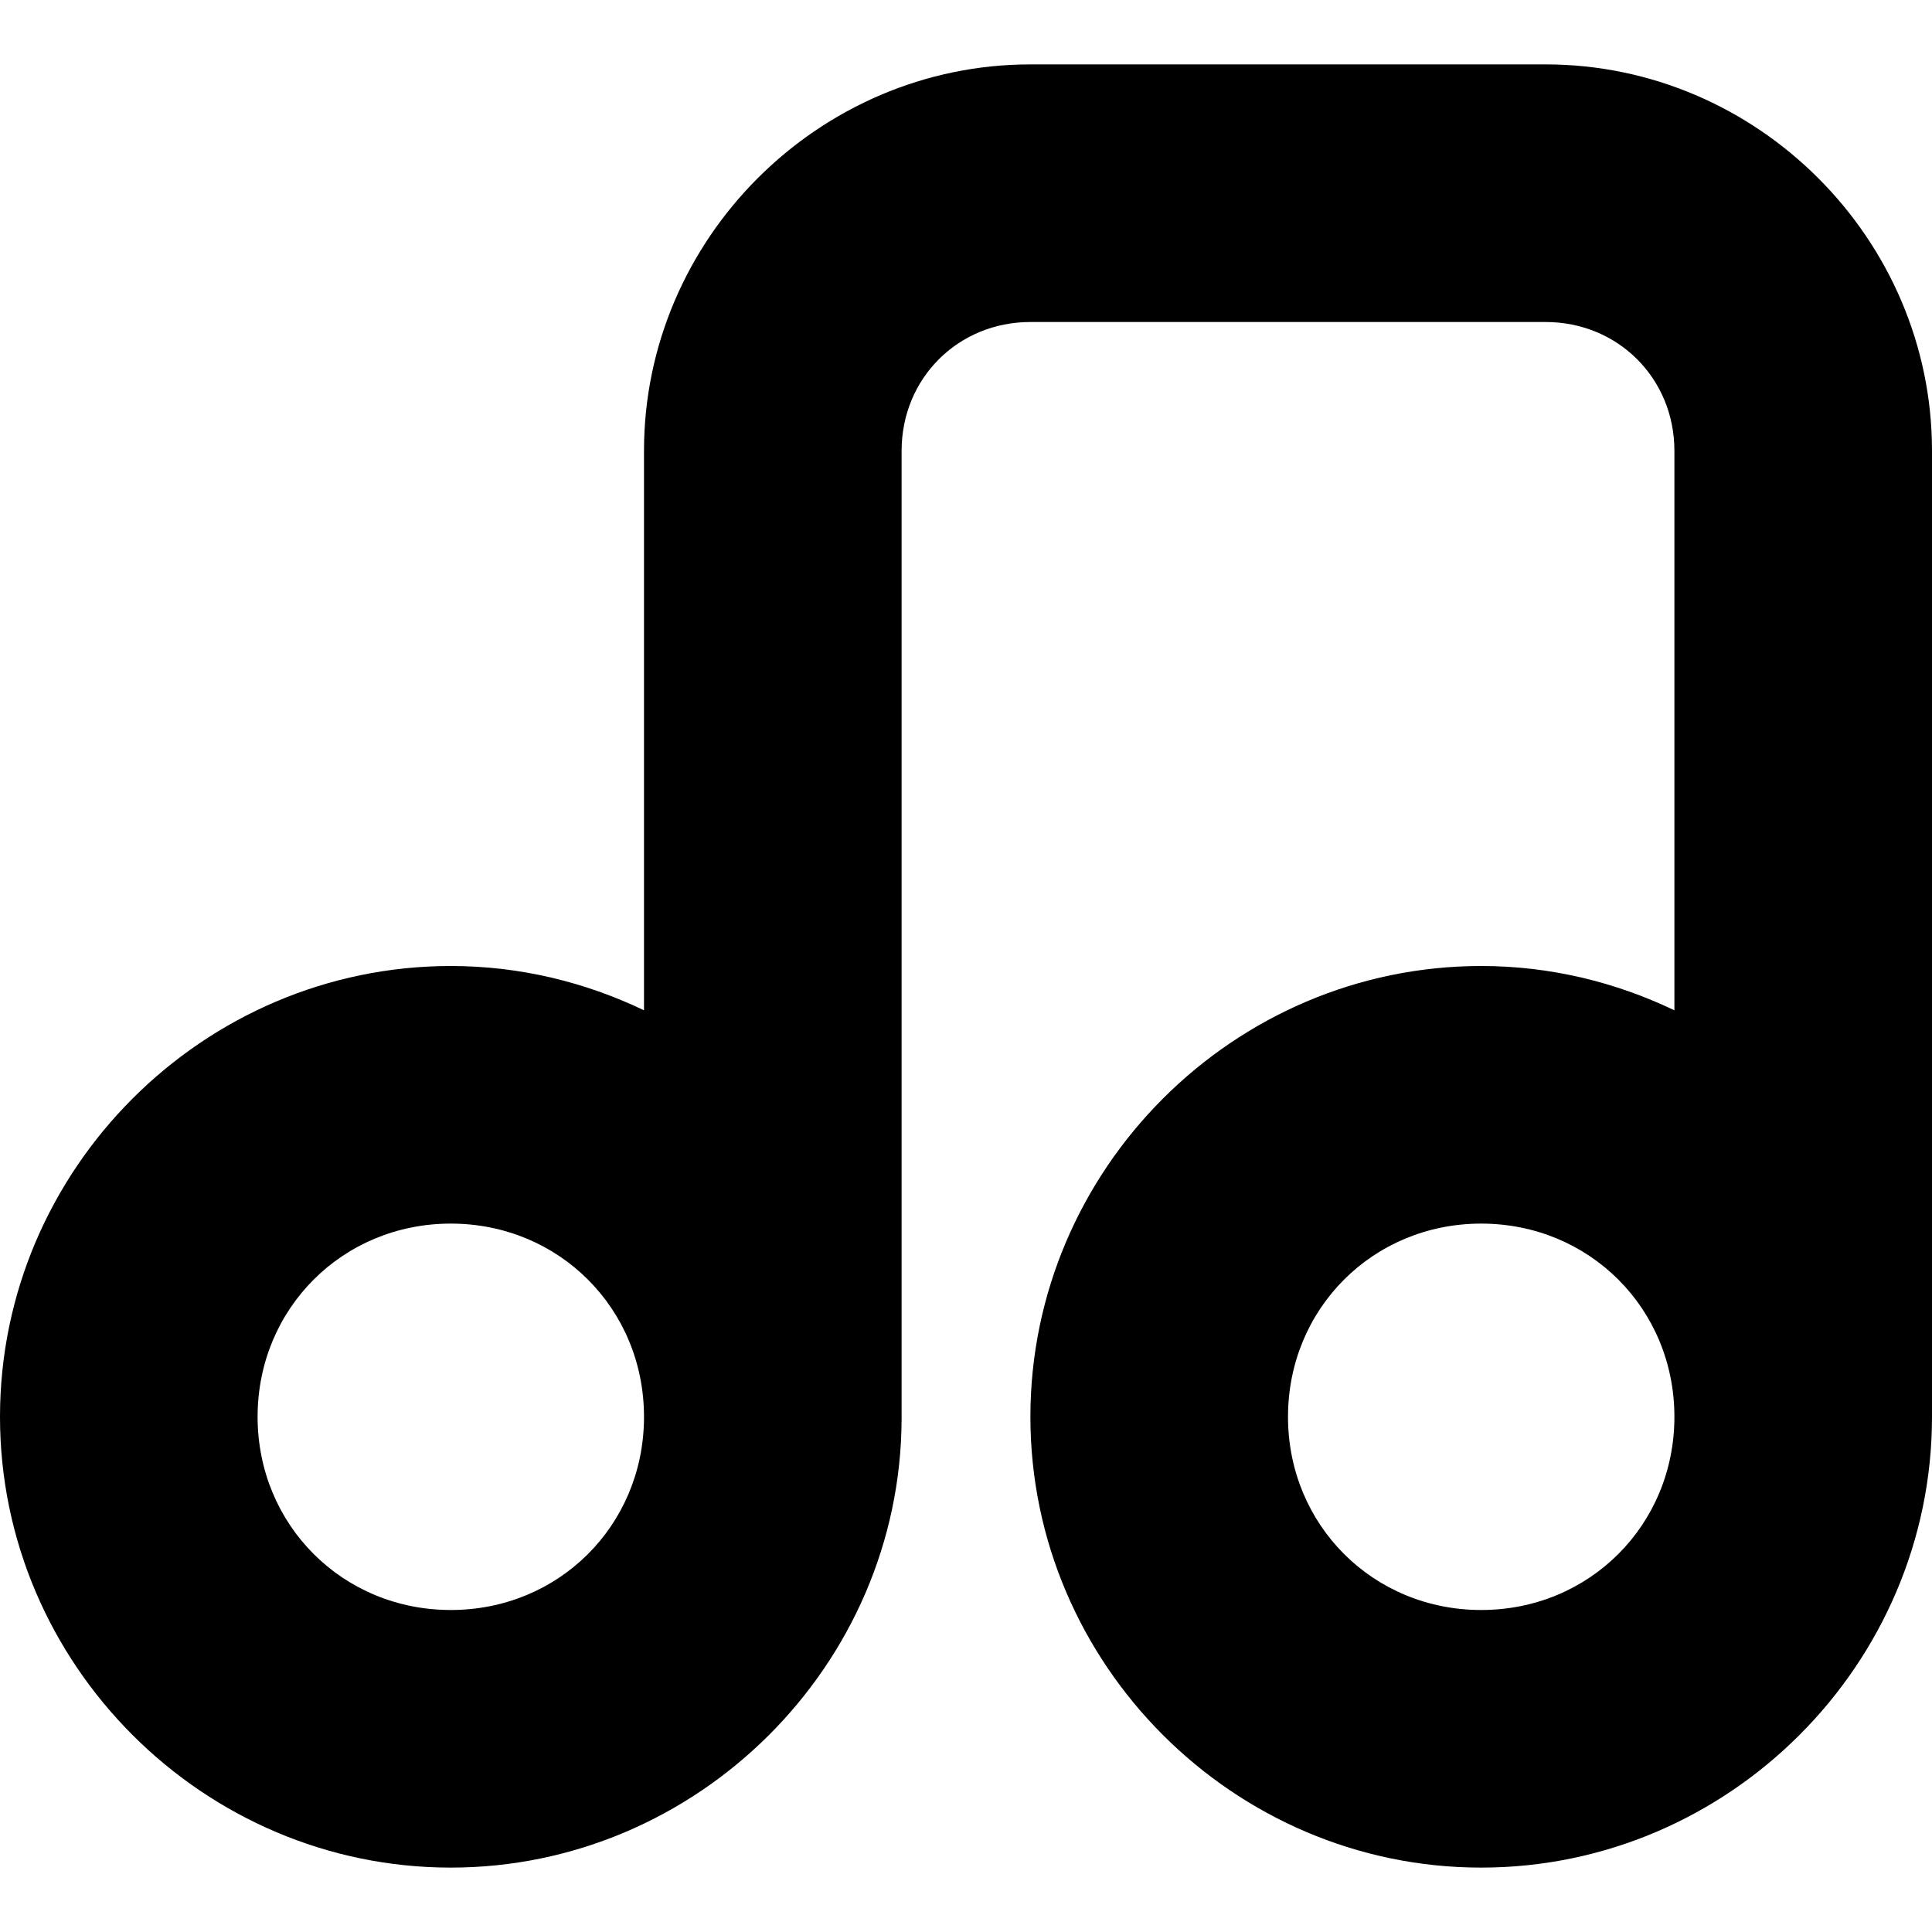
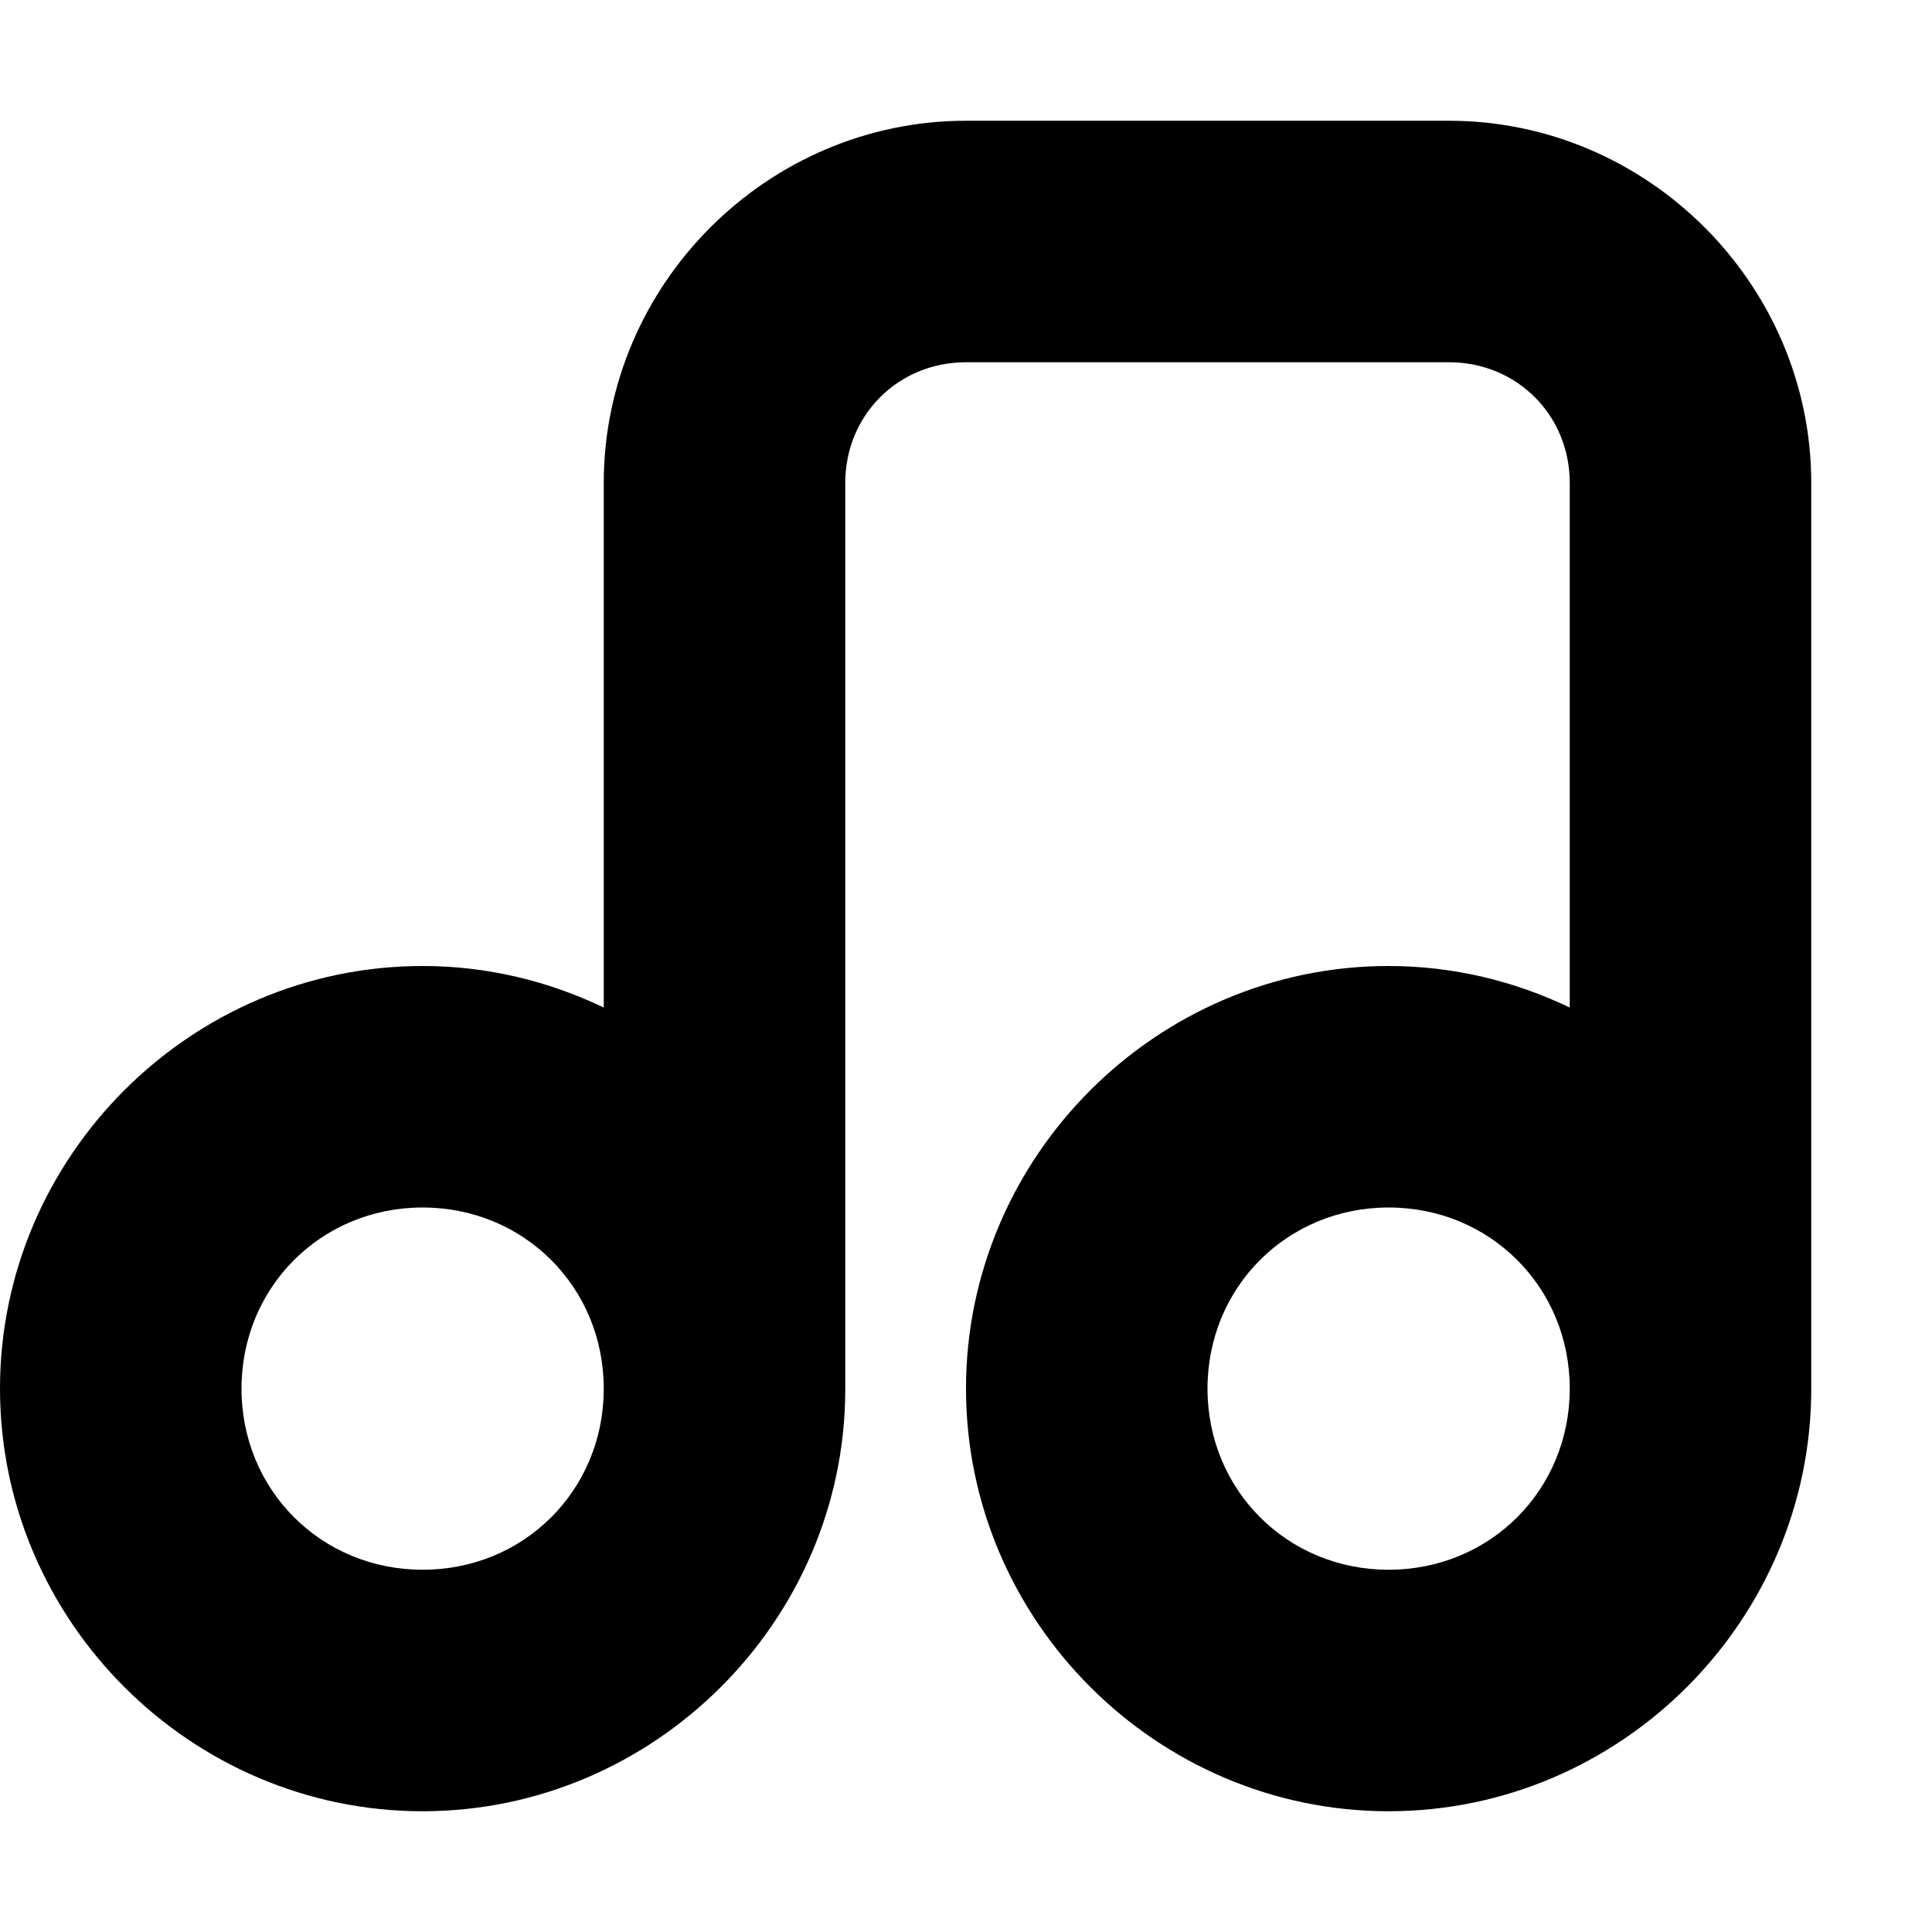
- <svg xmlns="http://www.w3.org/2000/svg" width="16" height="16" viewBox="0 1 15 14">
+ <svg xmlns="http://www.w3.org/2000/svg" width="16" height="16" viewBox="0 0 16 16">
  <path fill="currentColor" d="m 8 1 c -1.645 0 -3 1.355 -3 3 v 4.344 c -0.457 -0.219 -0.965 -0.344 -1.5 -0.344 c -1.922 0 -3.5 1.578 -3.5 3.5 s 1.578 3.5 3.5 3.5 c 1.914 0 3.492 -1.57 3.5 -3.48 c 0 -0.008 0 -0.012 0 -0.02 v -7.5 c 0 -0.562 0.438 -1 1 -1 h 4 c 0.562 0 1 0.438 1 1 v 4.344 c -0.457 -0.219 -0.965 -0.344 -1.5 -0.344 c -1.922 0 -3.5 1.578 -3.5 3.5 s 1.578 3.5 3.5 3.5 s 3.5 -1.578 3.5 -3.5 v -7.5 c 0 -1.645 -1.355 -3 -3 -3 z m -4.5 9 c 0.84 0 1.5 0.66 1.5 1.5 v 0.016 c -0.008 0.832 -0.664 1.484 -1.5 1.484 c -0.84 0 -1.5 -0.66 -1.5 -1.5 s 0.66 -1.5 1.5 -1.5 z m 8 0 c 0.84 0 1.5 0.66 1.5 1.5 s -0.66 1.5 -1.5 1.5 s -1.5 -0.66 -1.5 -1.5 s 0.66 -1.5 1.5 -1.5 z m 0 0" />
</svg>
